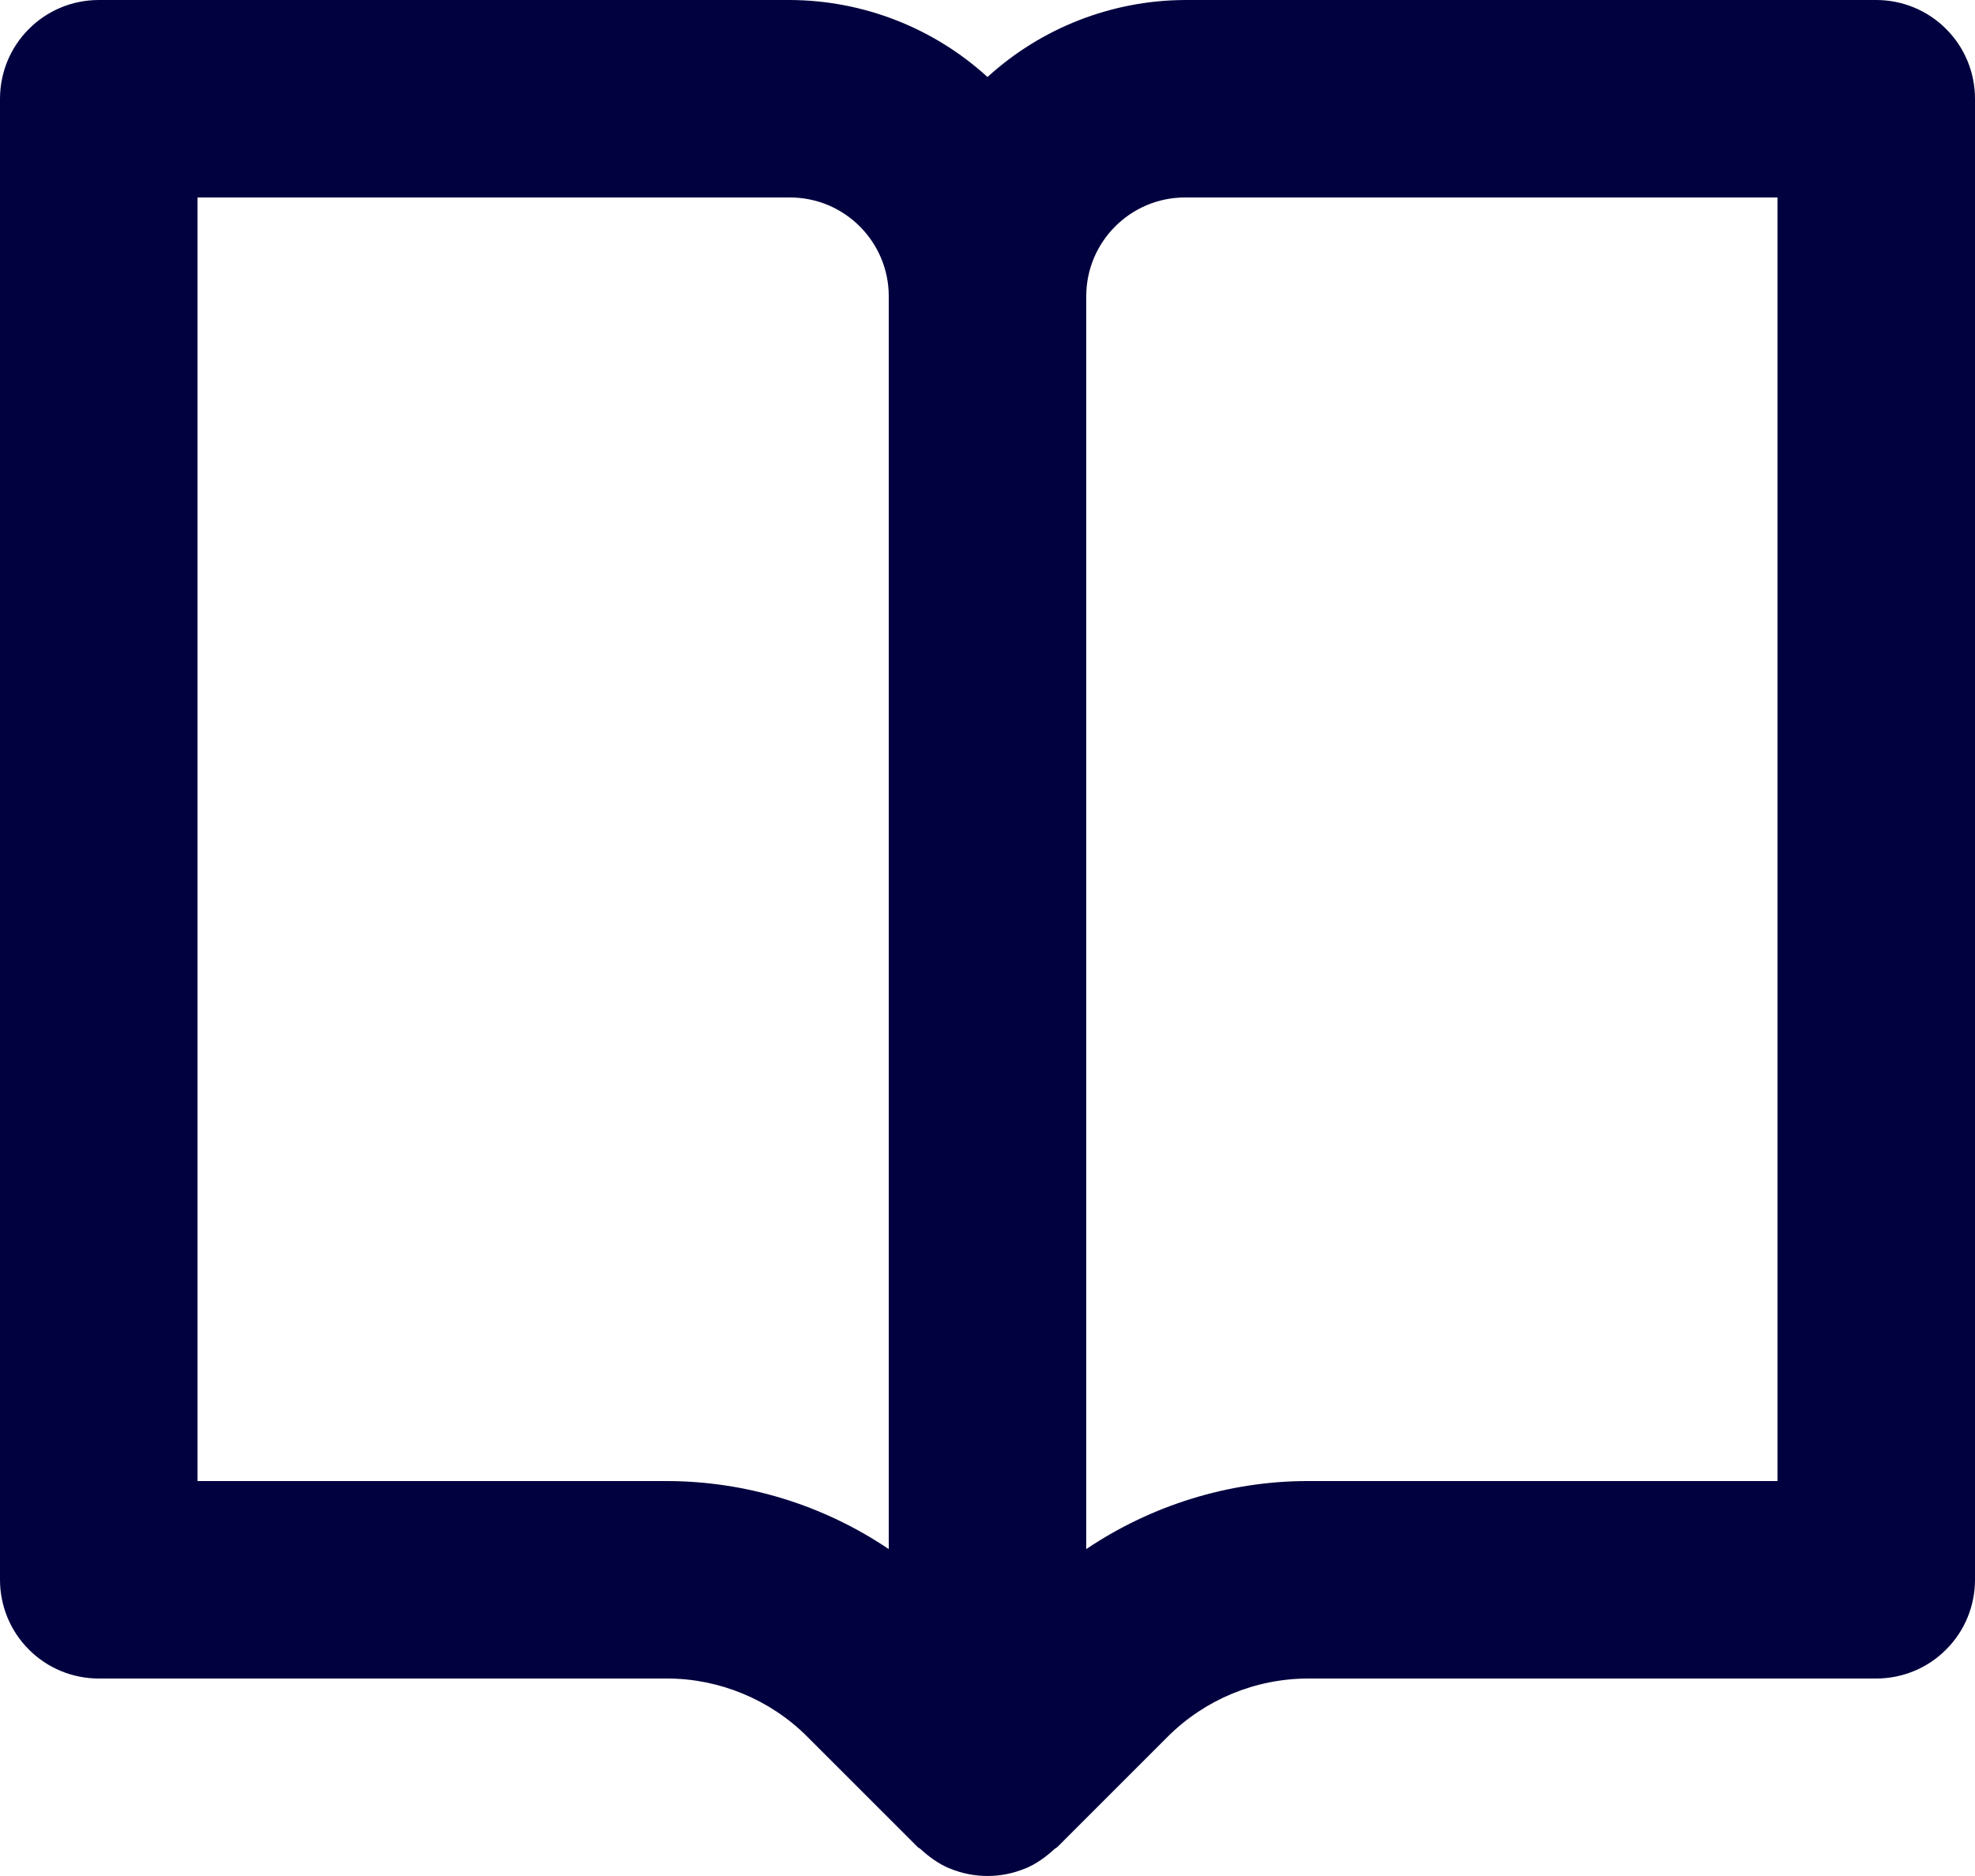
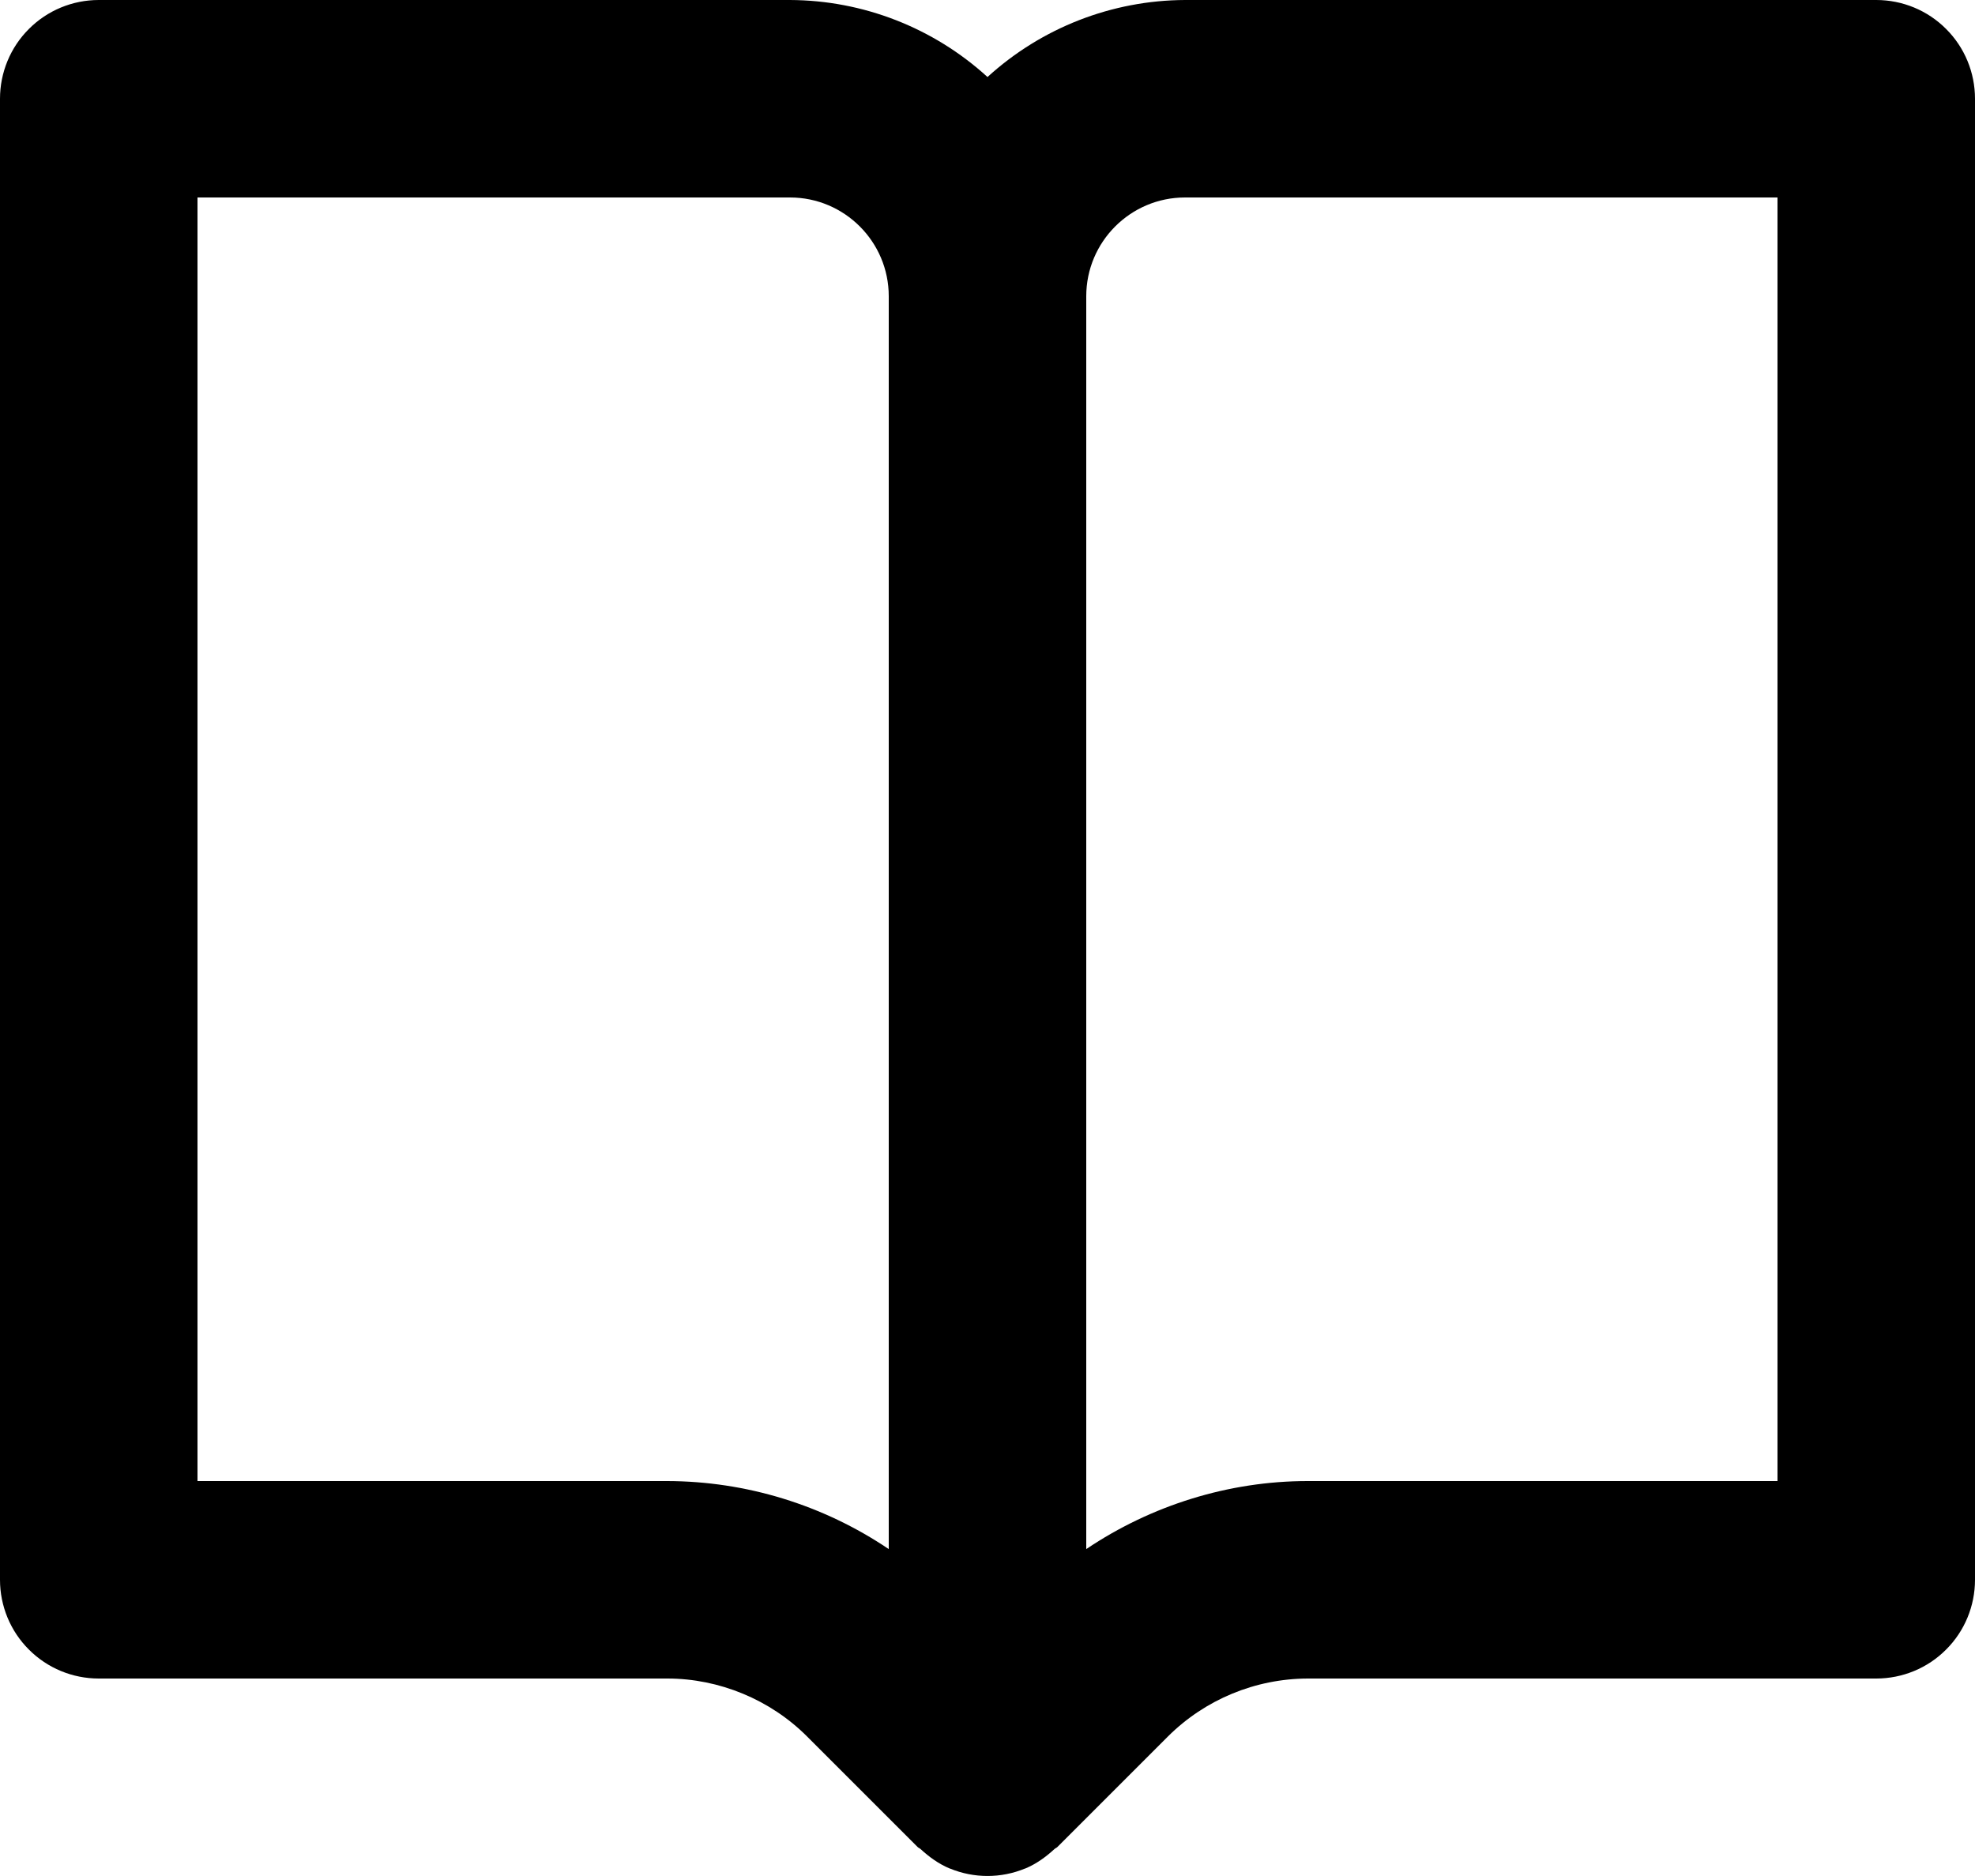
- <svg xmlns="http://www.w3.org/2000/svg" width="20" height="19" viewBox="0 0 20 19" fill="none">
-   <path d="M19 0H12C11.26 0.003 10.547 0.281 10 0.78C9.453 0.281 8.74 0.003 8 0H1C0.735 0 0.48 0.105 0.293 0.293C0.105 0.48 0 0.735 0 1V16C0 16.265 0.105 16.52 0.293 16.707C0.48 16.895 0.735 17 1 17H6.758C7.284 17 7.8 17.214 8.172 17.586L9.293 18.707C9.302 18.716 9.314 18.719 9.323 18.728C9.409 18.807 9.505 18.877 9.617 18.924H9.619C9.863 19.025 10.137 19.025 10.381 18.924H10.383C10.495 18.877 10.591 18.807 10.677 18.728C10.686 18.719 10.698 18.716 10.707 18.707L11.828 17.586C12.204 17.212 12.712 17.002 13.242 17H19C19.265 17 19.52 16.895 19.707 16.707C19.895 16.52 20 16.265 20 16V1C20 0.735 19.895 0.48 19.707 0.293C19.52 0.105 19.265 0 19 0ZM6.758 15H2V2H8C8.552 2 9 2.449 9 3V15.689C8.337 15.242 7.557 15.002 6.758 15ZM18 15H13.242C12.443 15 11.658 15.246 11 15.689V3C11 2.449 11.448 2 12 2H18V15Z" fill="#02013F" />
+ <svg xmlns="http://www.w3.org/2000/svg" width="20" height="19" viewBox="0 0 20 19" fill="currentColor">
+   <path d="M19 0H12C11.26 0.003 10.547 0.281 10 0.78C9.453 0.281 8.74 0.003 8 0H1C0.735 0 0.48 0.105 0.293 0.293C0.105 0.48 0 0.735 0 1V16C0 16.265 0.105 16.52 0.293 16.707C0.48 16.895 0.735 17 1 17H6.758C7.284 17 7.8 17.214 8.172 17.586L9.293 18.707C9.302 18.716 9.314 18.719 9.323 18.728C9.409 18.807 9.505 18.877 9.617 18.924H9.619C9.863 19.025 10.137 19.025 10.381 18.924H10.383C10.495 18.877 10.591 18.807 10.677 18.728C10.686 18.719 10.698 18.716 10.707 18.707L11.828 17.586C12.204 17.212 12.712 17.002 13.242 17H19C19.265 17 19.52 16.895 19.707 16.707C19.895 16.52 20 16.265 20 16V1C20 0.735 19.895 0.48 19.707 0.293C19.52 0.105 19.265 0 19 0ZM6.758 15H2V2H8C8.552 2 9 2.449 9 3V15.689C8.337 15.242 7.557 15.002 6.758 15ZM18 15H13.242C12.443 15 11.658 15.246 11 15.689V3C11 2.449 11.448 2 12 2H18V15Z" />
</svg>
